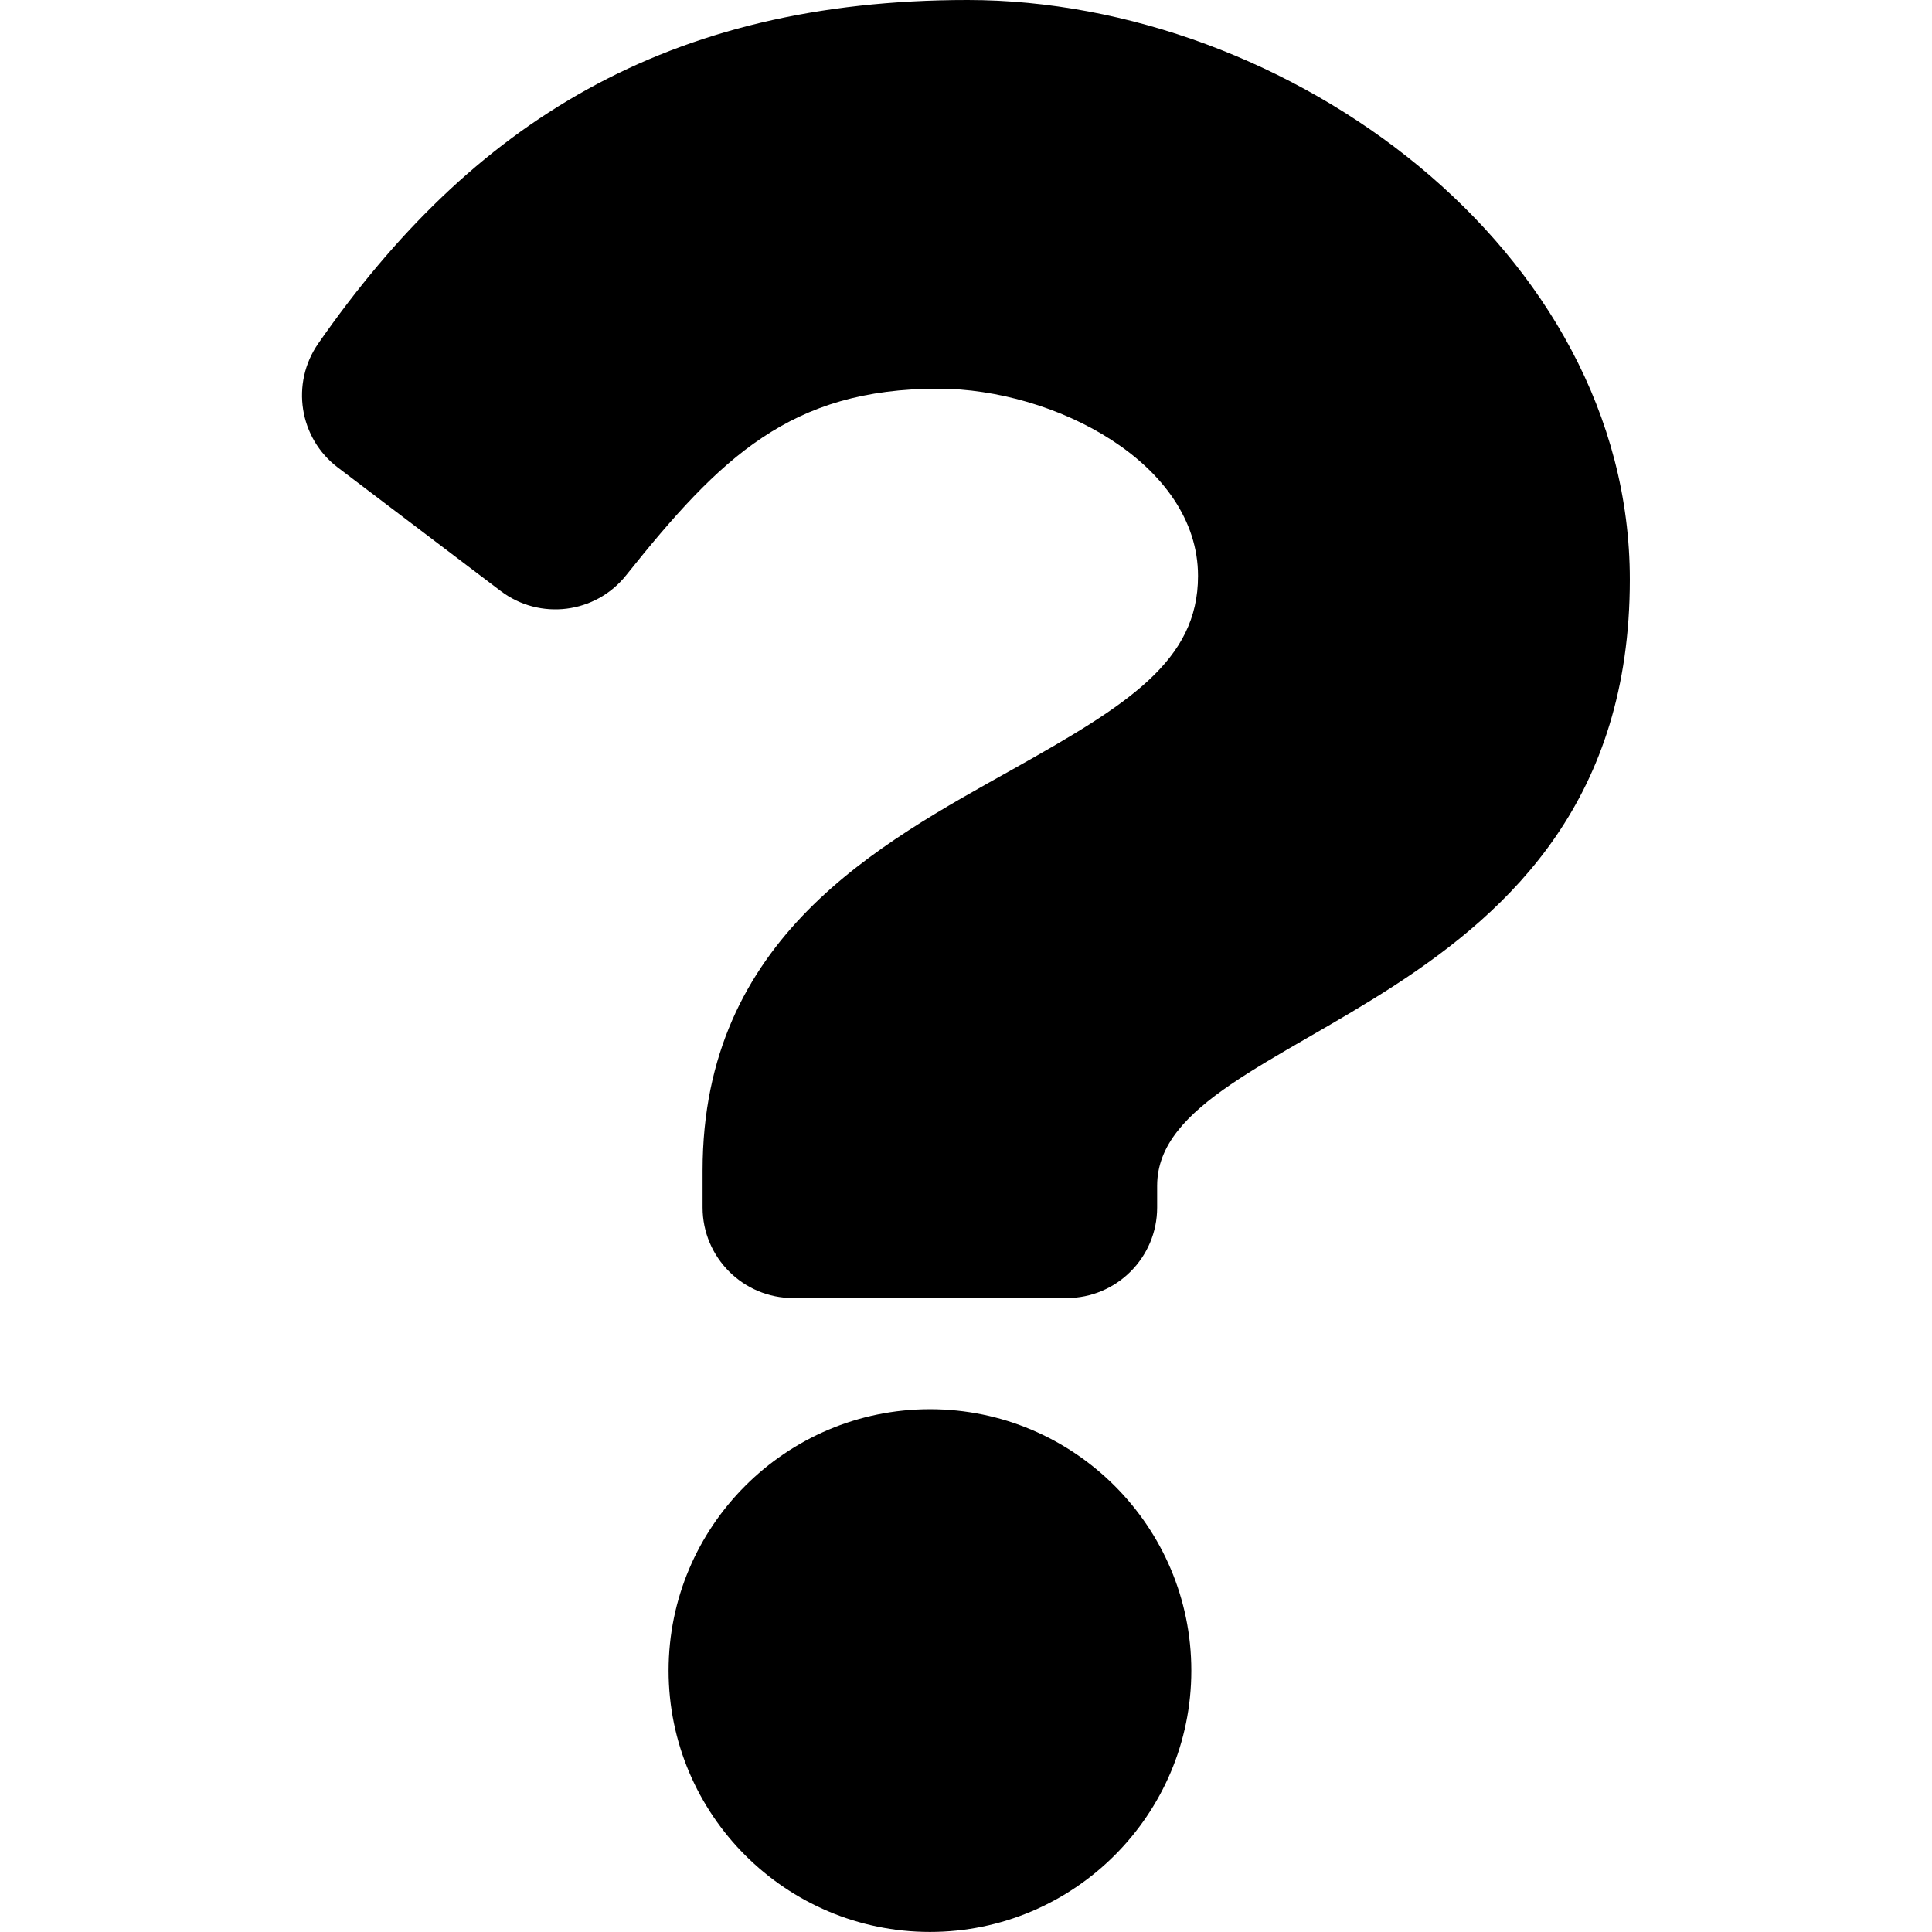
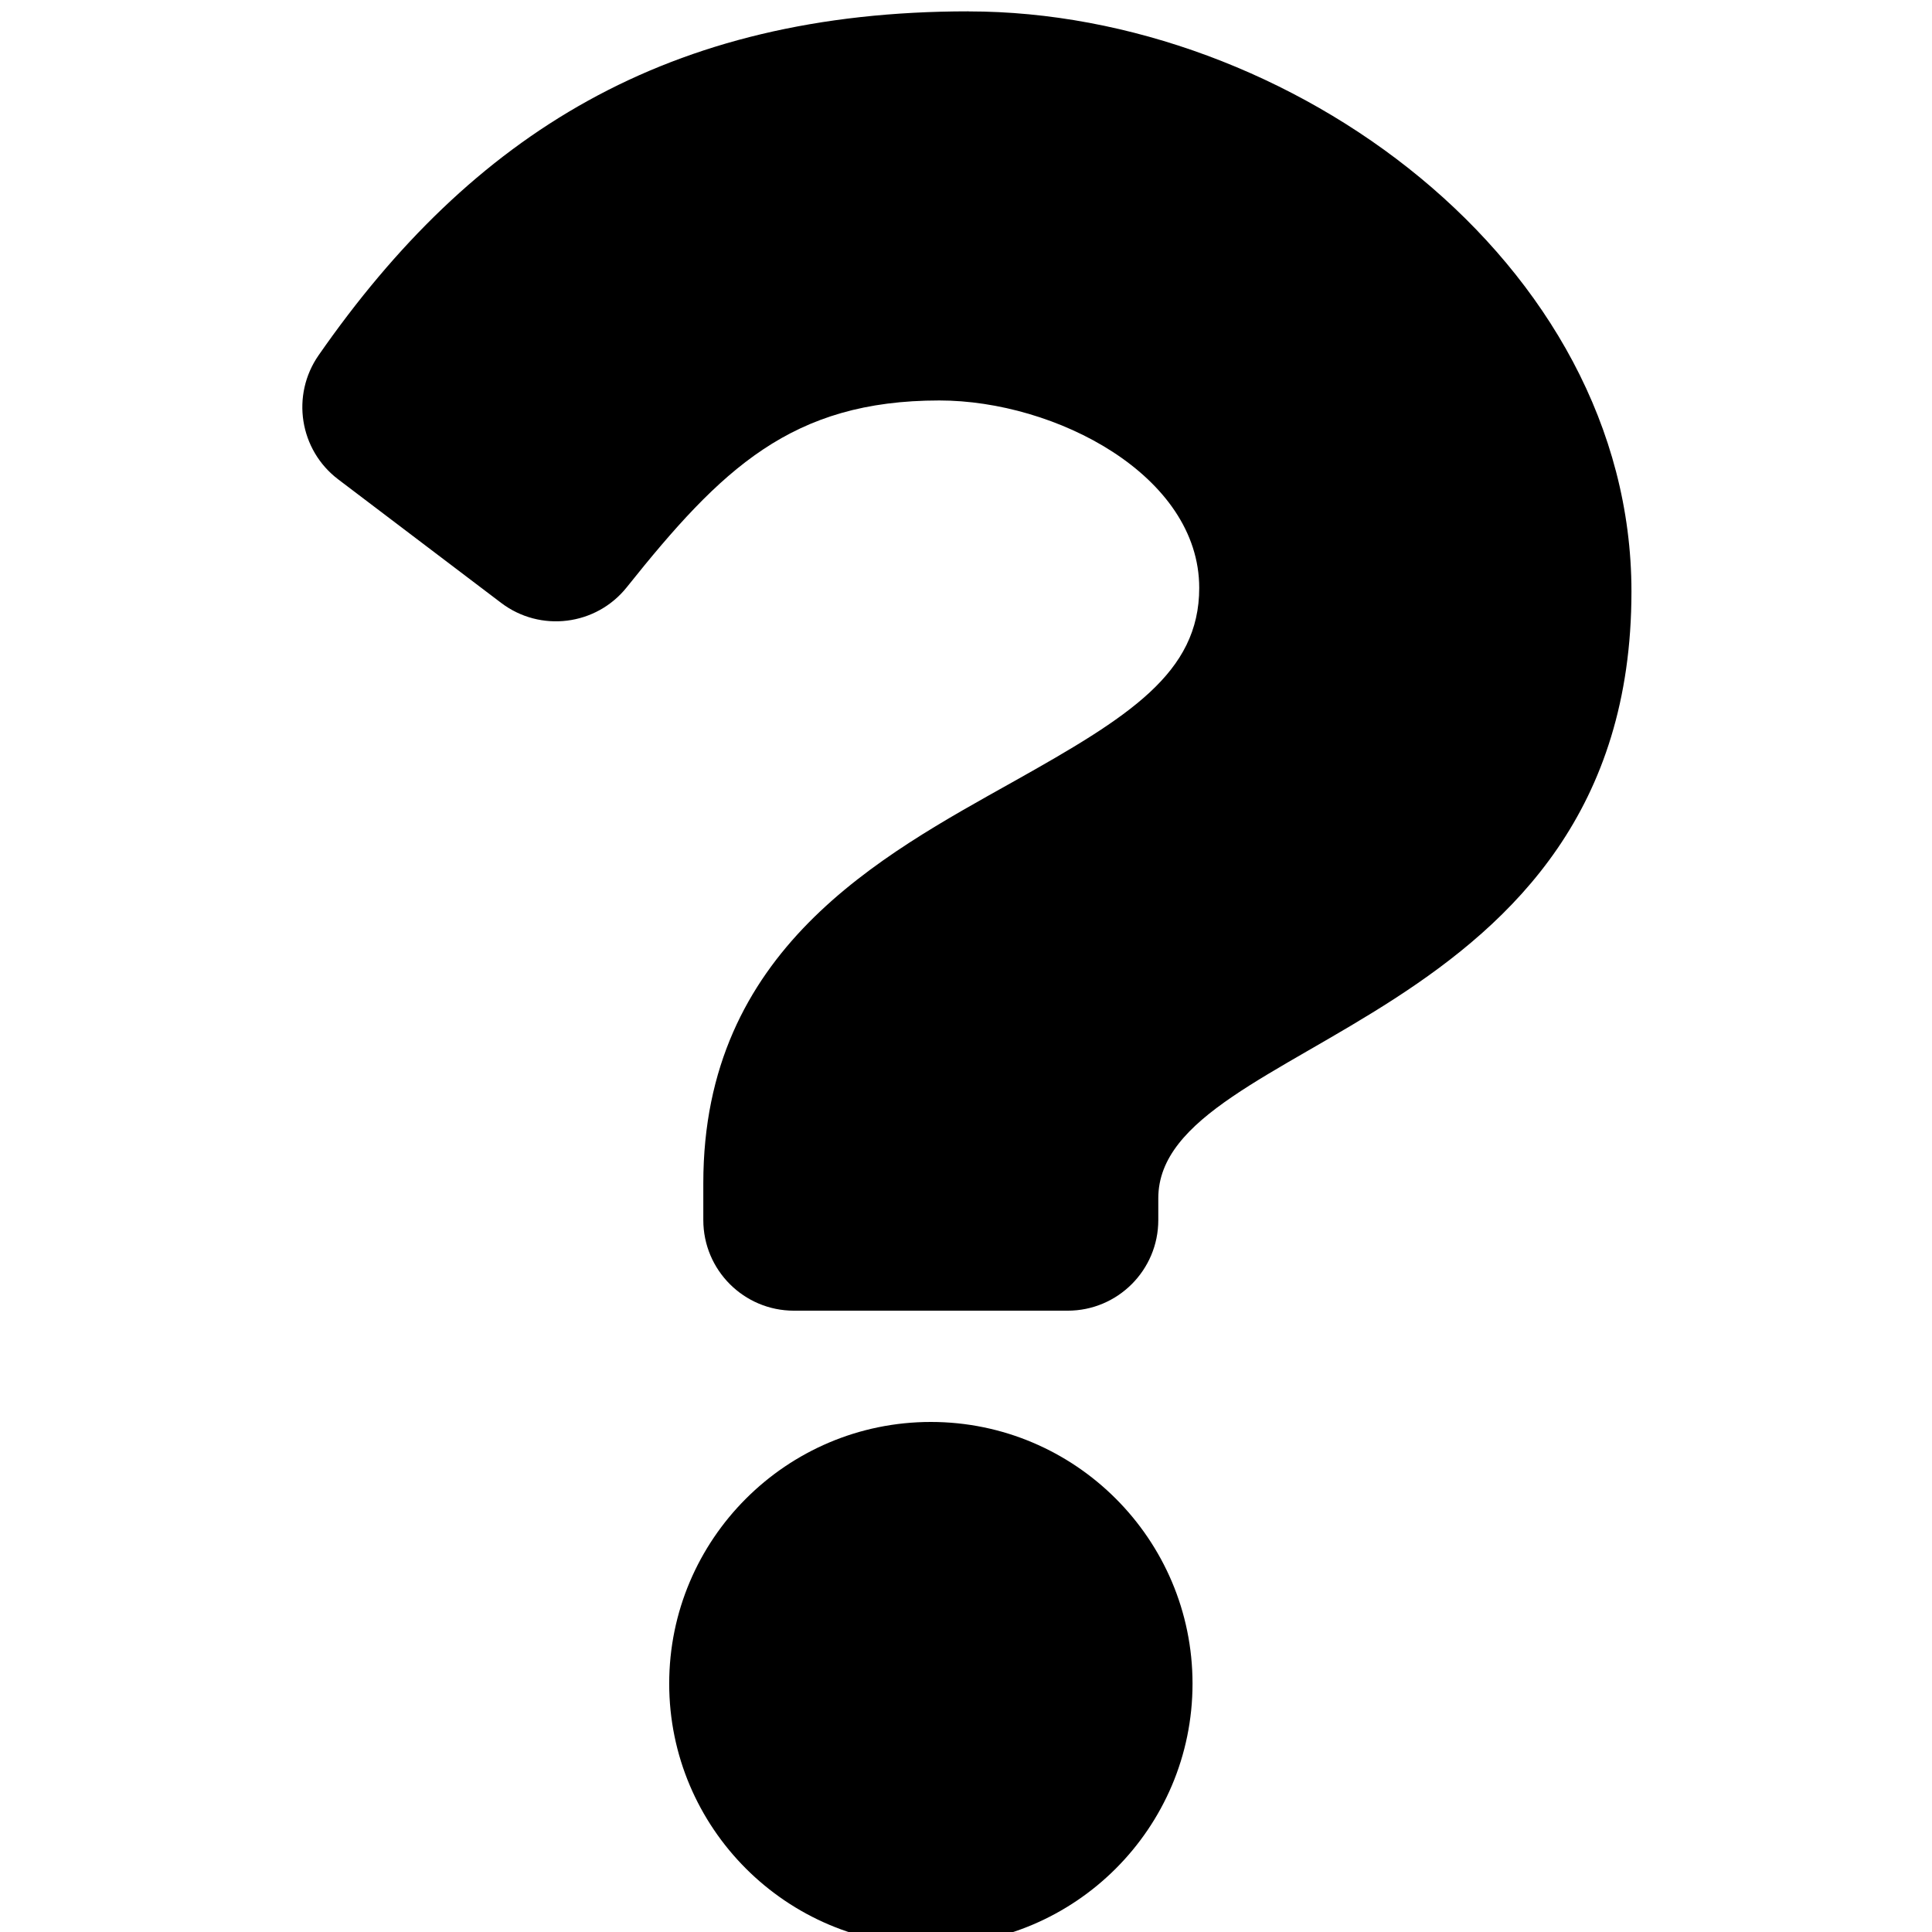
<svg xmlns="http://www.w3.org/2000/svg" version="1.1" width="32" height="32" viewBox="0 0 32 32">
-   <path d="M16.029 0c-4.989 0-8.22 2.044-10.757 5.689-0.46 0.661-0.318 1.568 0.324 2.055l2.696 2.044c0.648 0.492 1.571 0.377 2.078-0.259 1.566-1.961 2.727-3.091 5.172-3.091 1.923 0 4.301 1.237 4.301 3.102 0 1.409-1.164 2.133-3.062 3.198-2.214 1.241-5.144 2.786-5.144 6.65v0.612c0 0.828 0.672 1.5 1.5 1.5h4.529c0.828 0 1.5-0.672 1.5-1.5v-0.361c0-2.679 7.829-2.79 7.829-10.039 0-5.459-5.663-9.6-10.968-9.6zM15.403 23.341c-2.387 0-4.329 1.942-4.329 4.329s1.942 4.329 4.329 4.329 4.329-1.942 4.329-4.329-1.942-4.329-4.329-4.329z" />
+   <path d="M16.045 0.188c-4.994 0-8.228 2.046-10.767 5.695-0.461 0.662-0.319 1.569 0.324 2.057l2.699 2.046c0.649 0.492 1.572 0.377 2.080-0.259 1.567-1.963 2.73-3.094 5.177-3.094 1.925 0 4.305 1.239 4.305 3.105 0 1.411-1.165 2.135-3.065 3.201-2.216 1.242-5.149 2.789-5.149 6.657v0.612c0 0.829 0.672 1.501 1.501 1.501h4.534c0.829 0 1.501-0.672 1.501-1.501v-0.361c0-2.681 7.837-2.793 7.837-10.049 0-5.464-5.668-9.609-10.978-9.609zM15.418 23.552c-2.39 0-4.334 1.944-4.334 4.334s1.944 4.334 4.334 4.334 4.334-1.944 4.334-4.334-1.944-4.334-4.334-4.334z" />
</svg>
